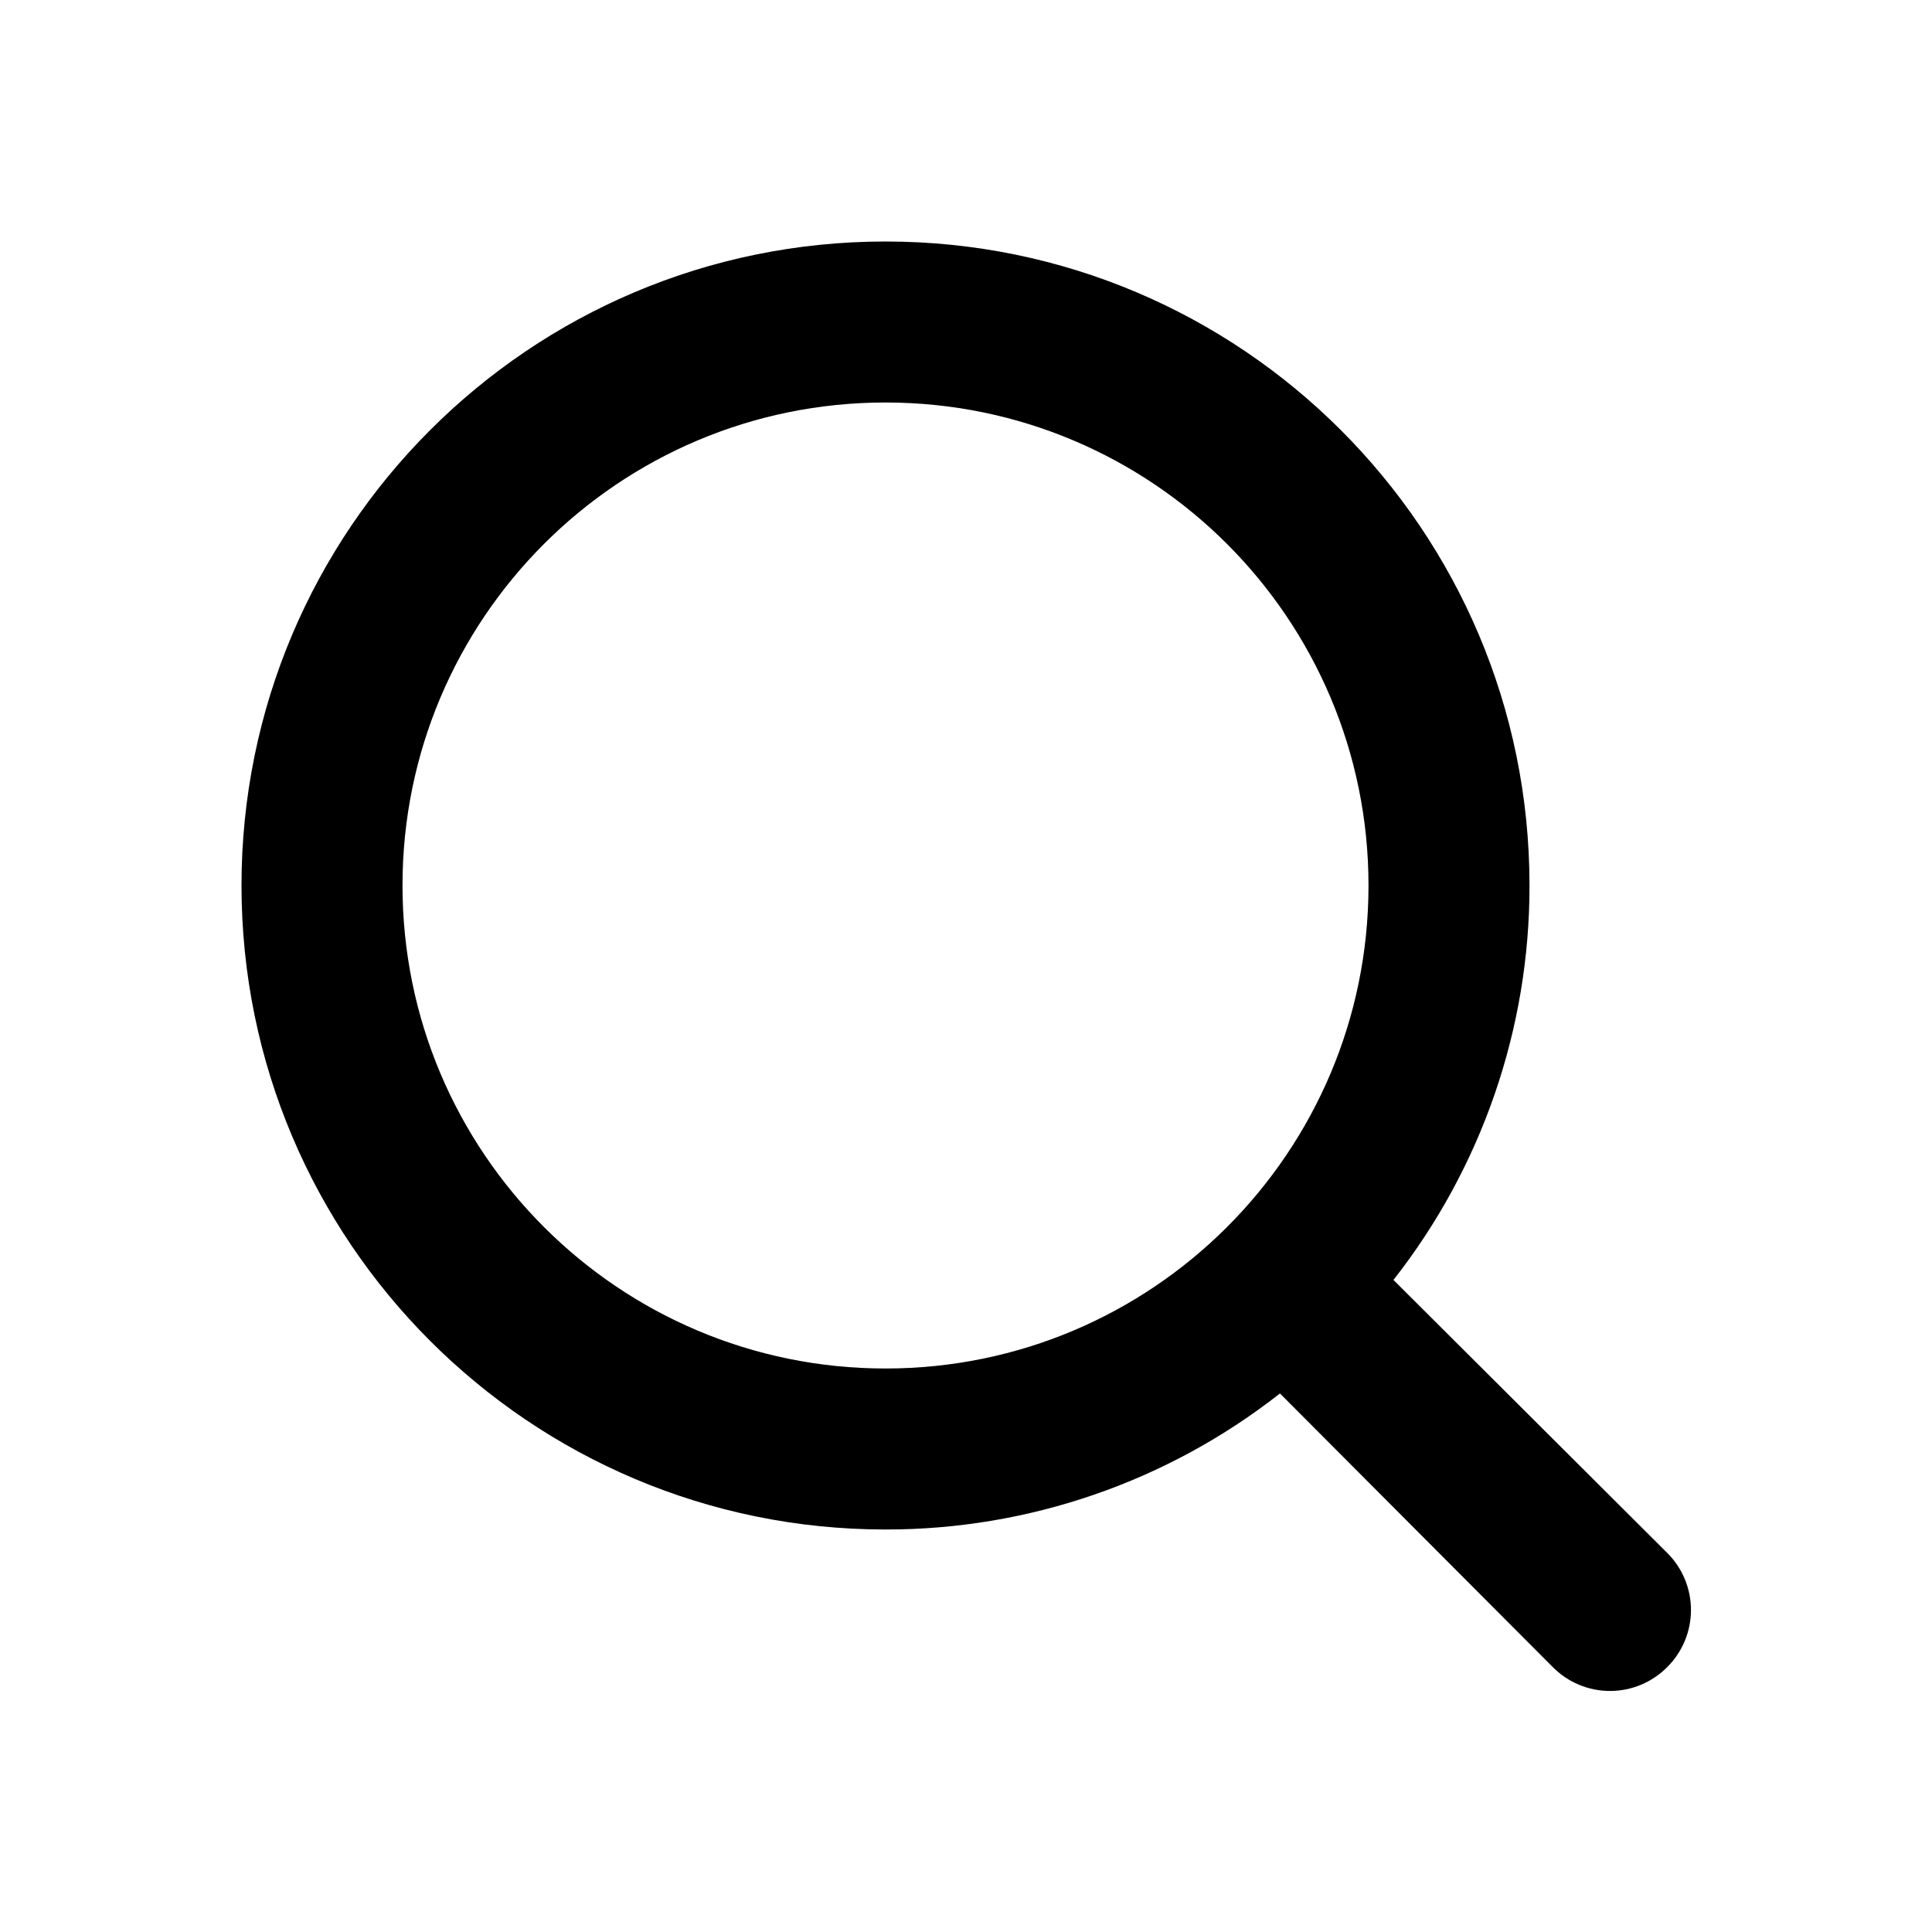
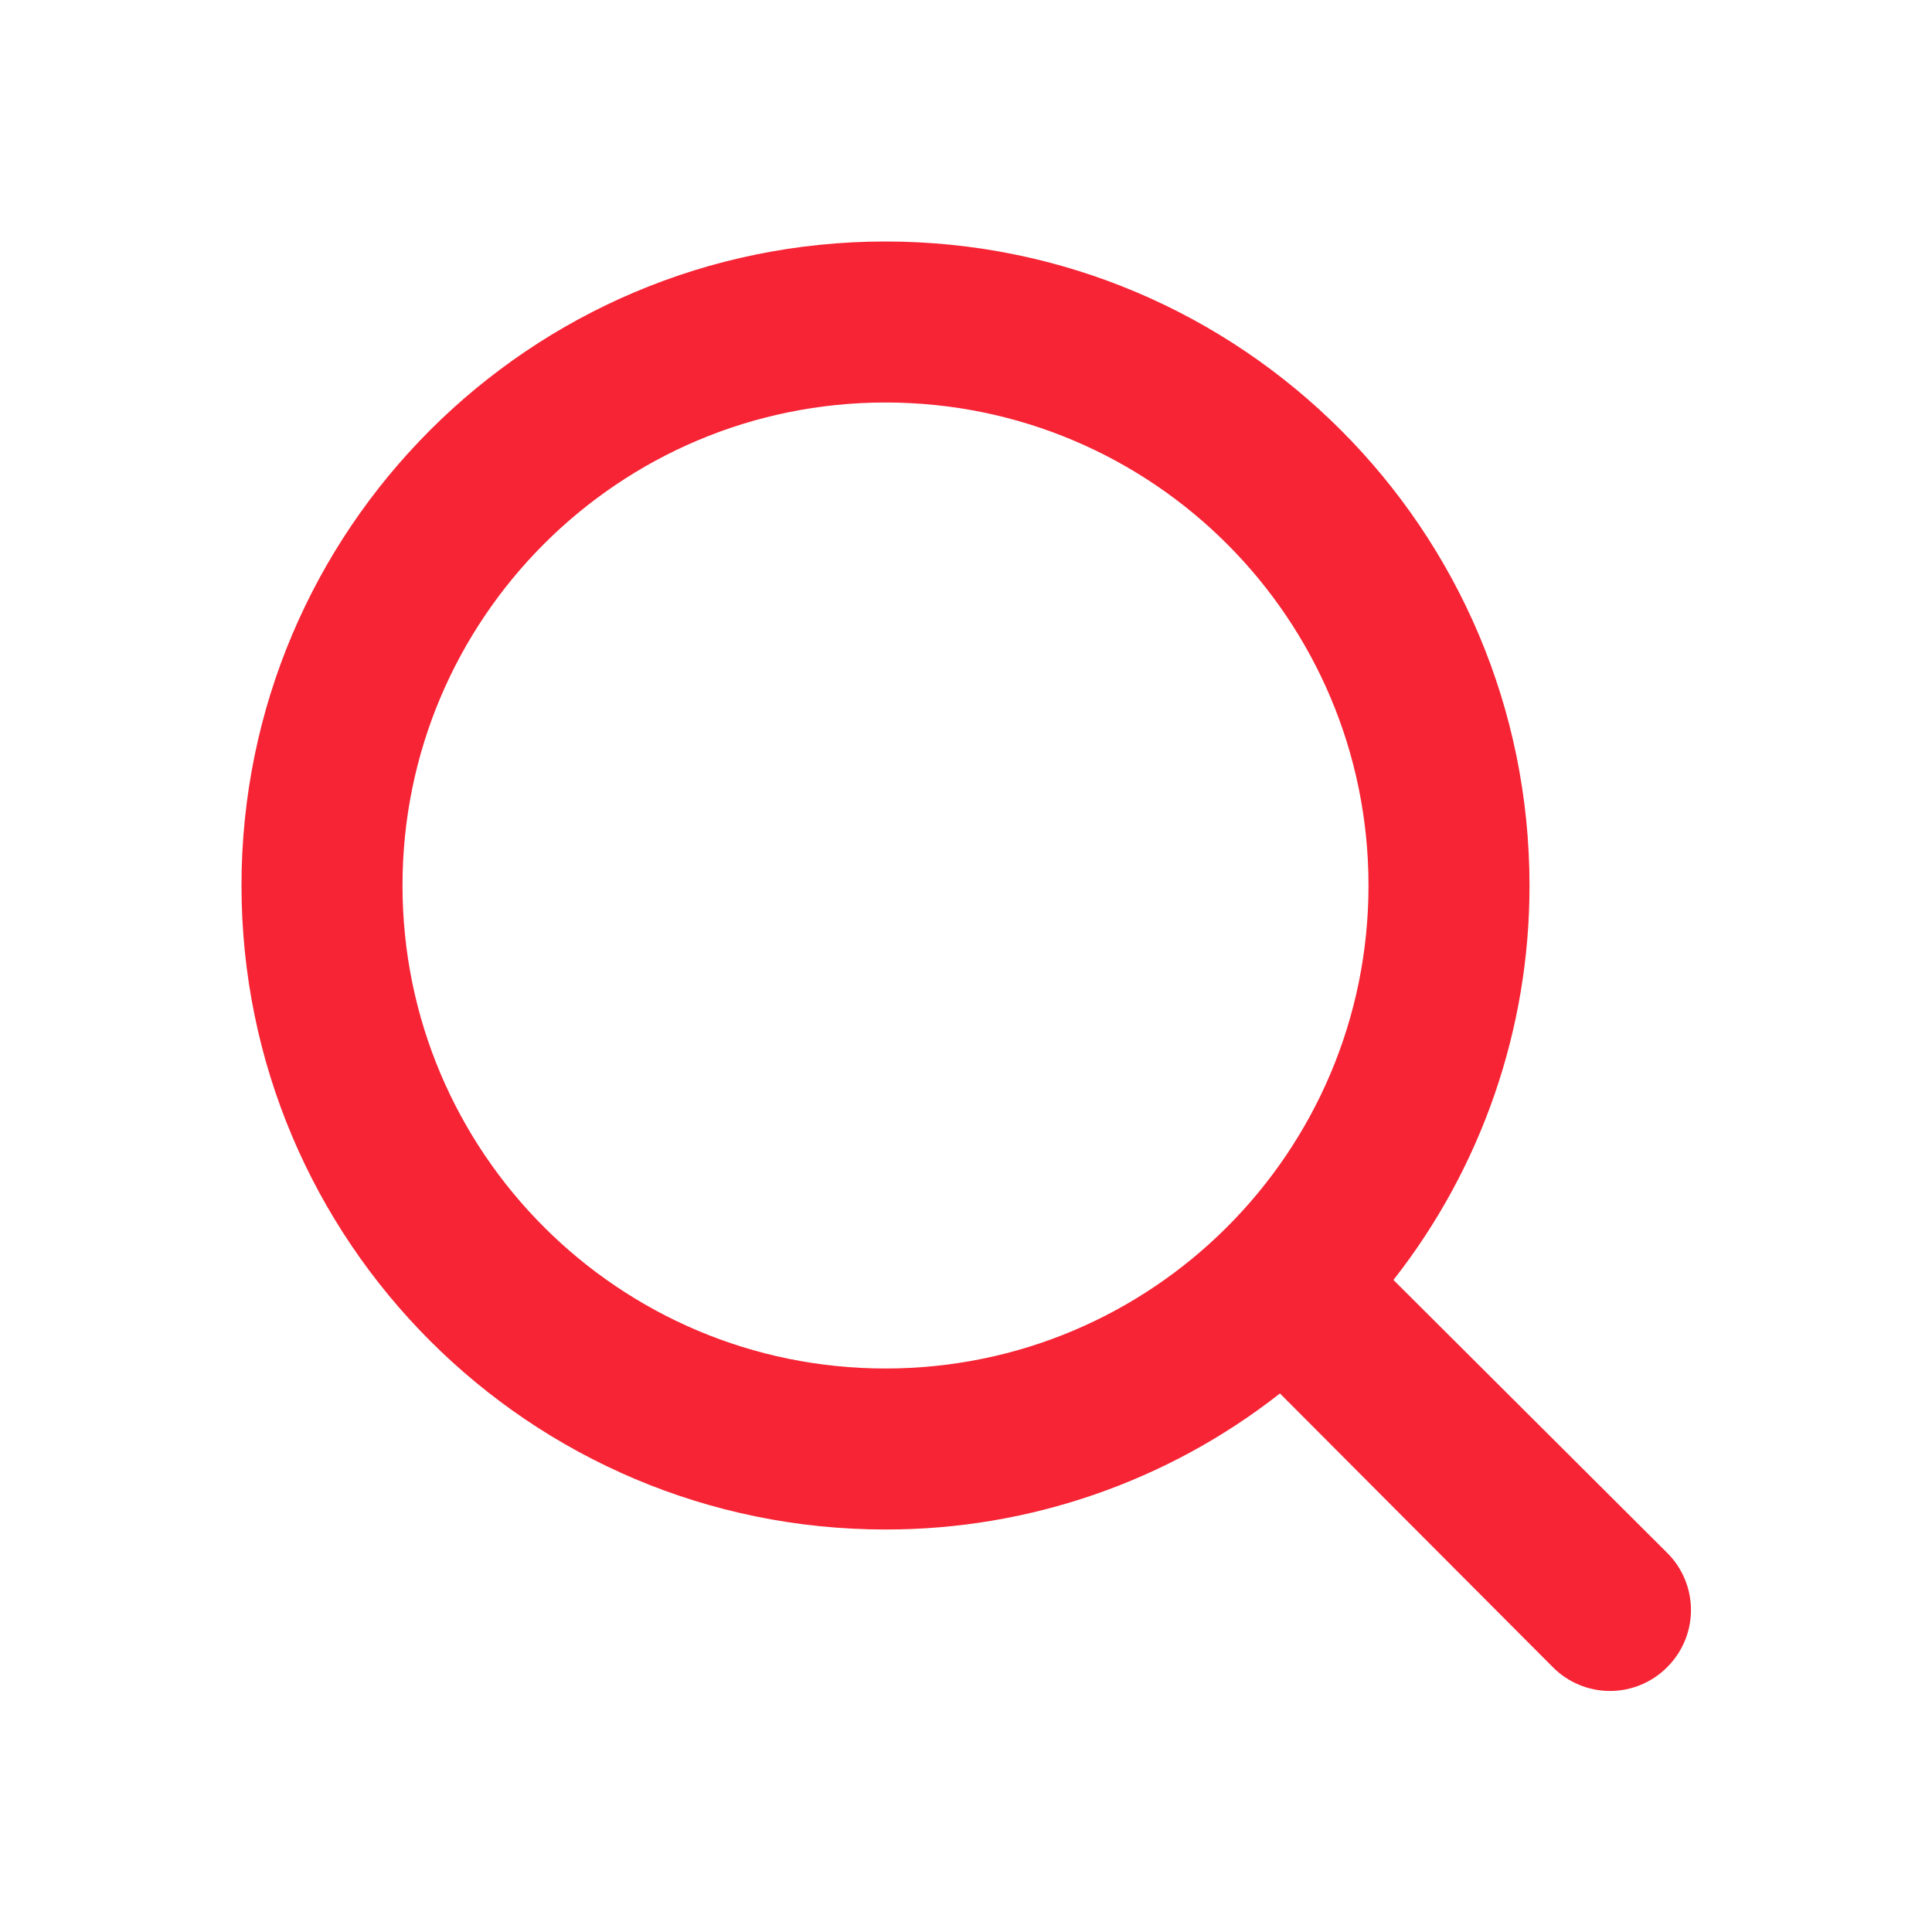
<svg xmlns="http://www.w3.org/2000/svg" viewBox="0 0 24 24">
  <g data-name="Layer 2">
    <g data-name="search">
      <rect width="24" height="24" opacity="0" />
-       <path d="M20.71 19.29l-3.4-3.39A7.92 7.92 0 0 0 19 11a8 8 0 1 0-8 8 7.92 7.92 0 0 0 4.9-1.69l3.39 3.4a1 1 0 0 0 1.42 0 1 1 0 0 0 0-1.42zM5 11a6 6 0 1 1 6 6 6 6 0 0 1-6-6z" />
+       <path d="M20.71 19.29l-3.4-3.39A7.92 7.92 0 0 0 19 11a8 8 0 1 0-8 8 7.92 7.92 0 0 0 4.9-1.69l3.39 3.4a1 1 0 0 0 1.42 0 1 1 0 0 0 0-1.42zM5 11a6 6 0 1 1 6 6 6 6 0 0 1-6-6z" fill="#F62434" />
    </g>
  </g>
</svg>
